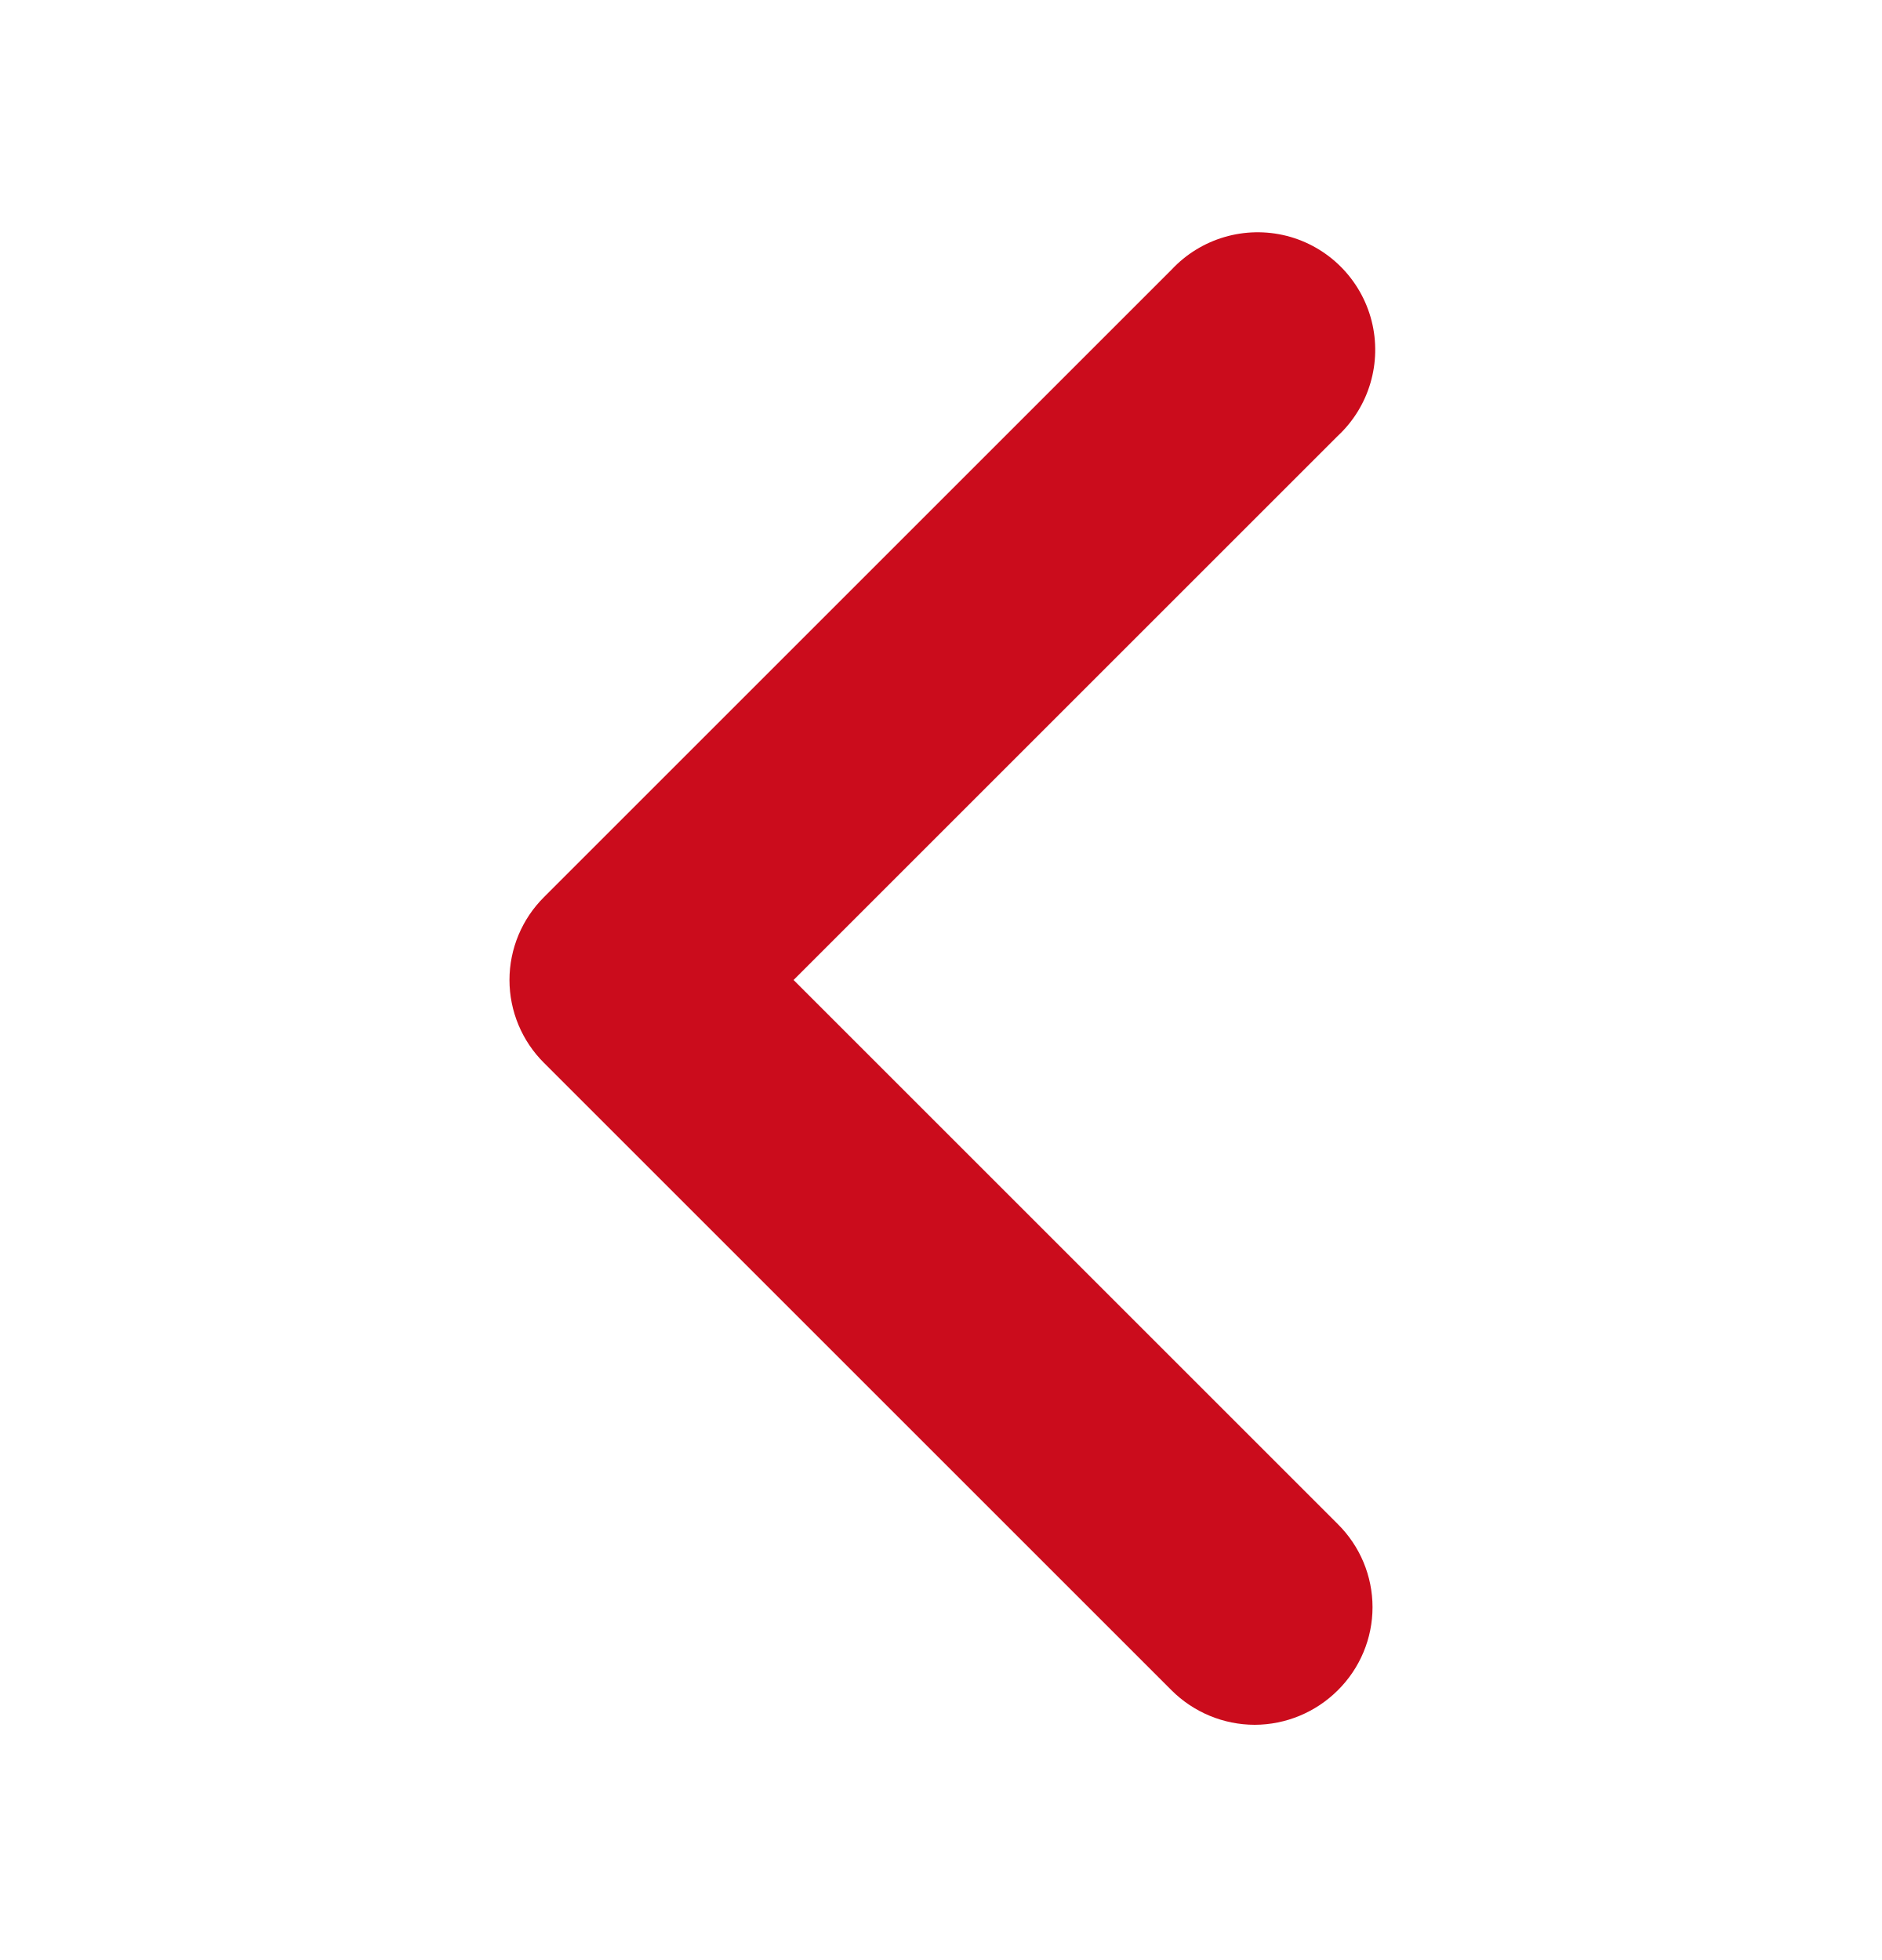
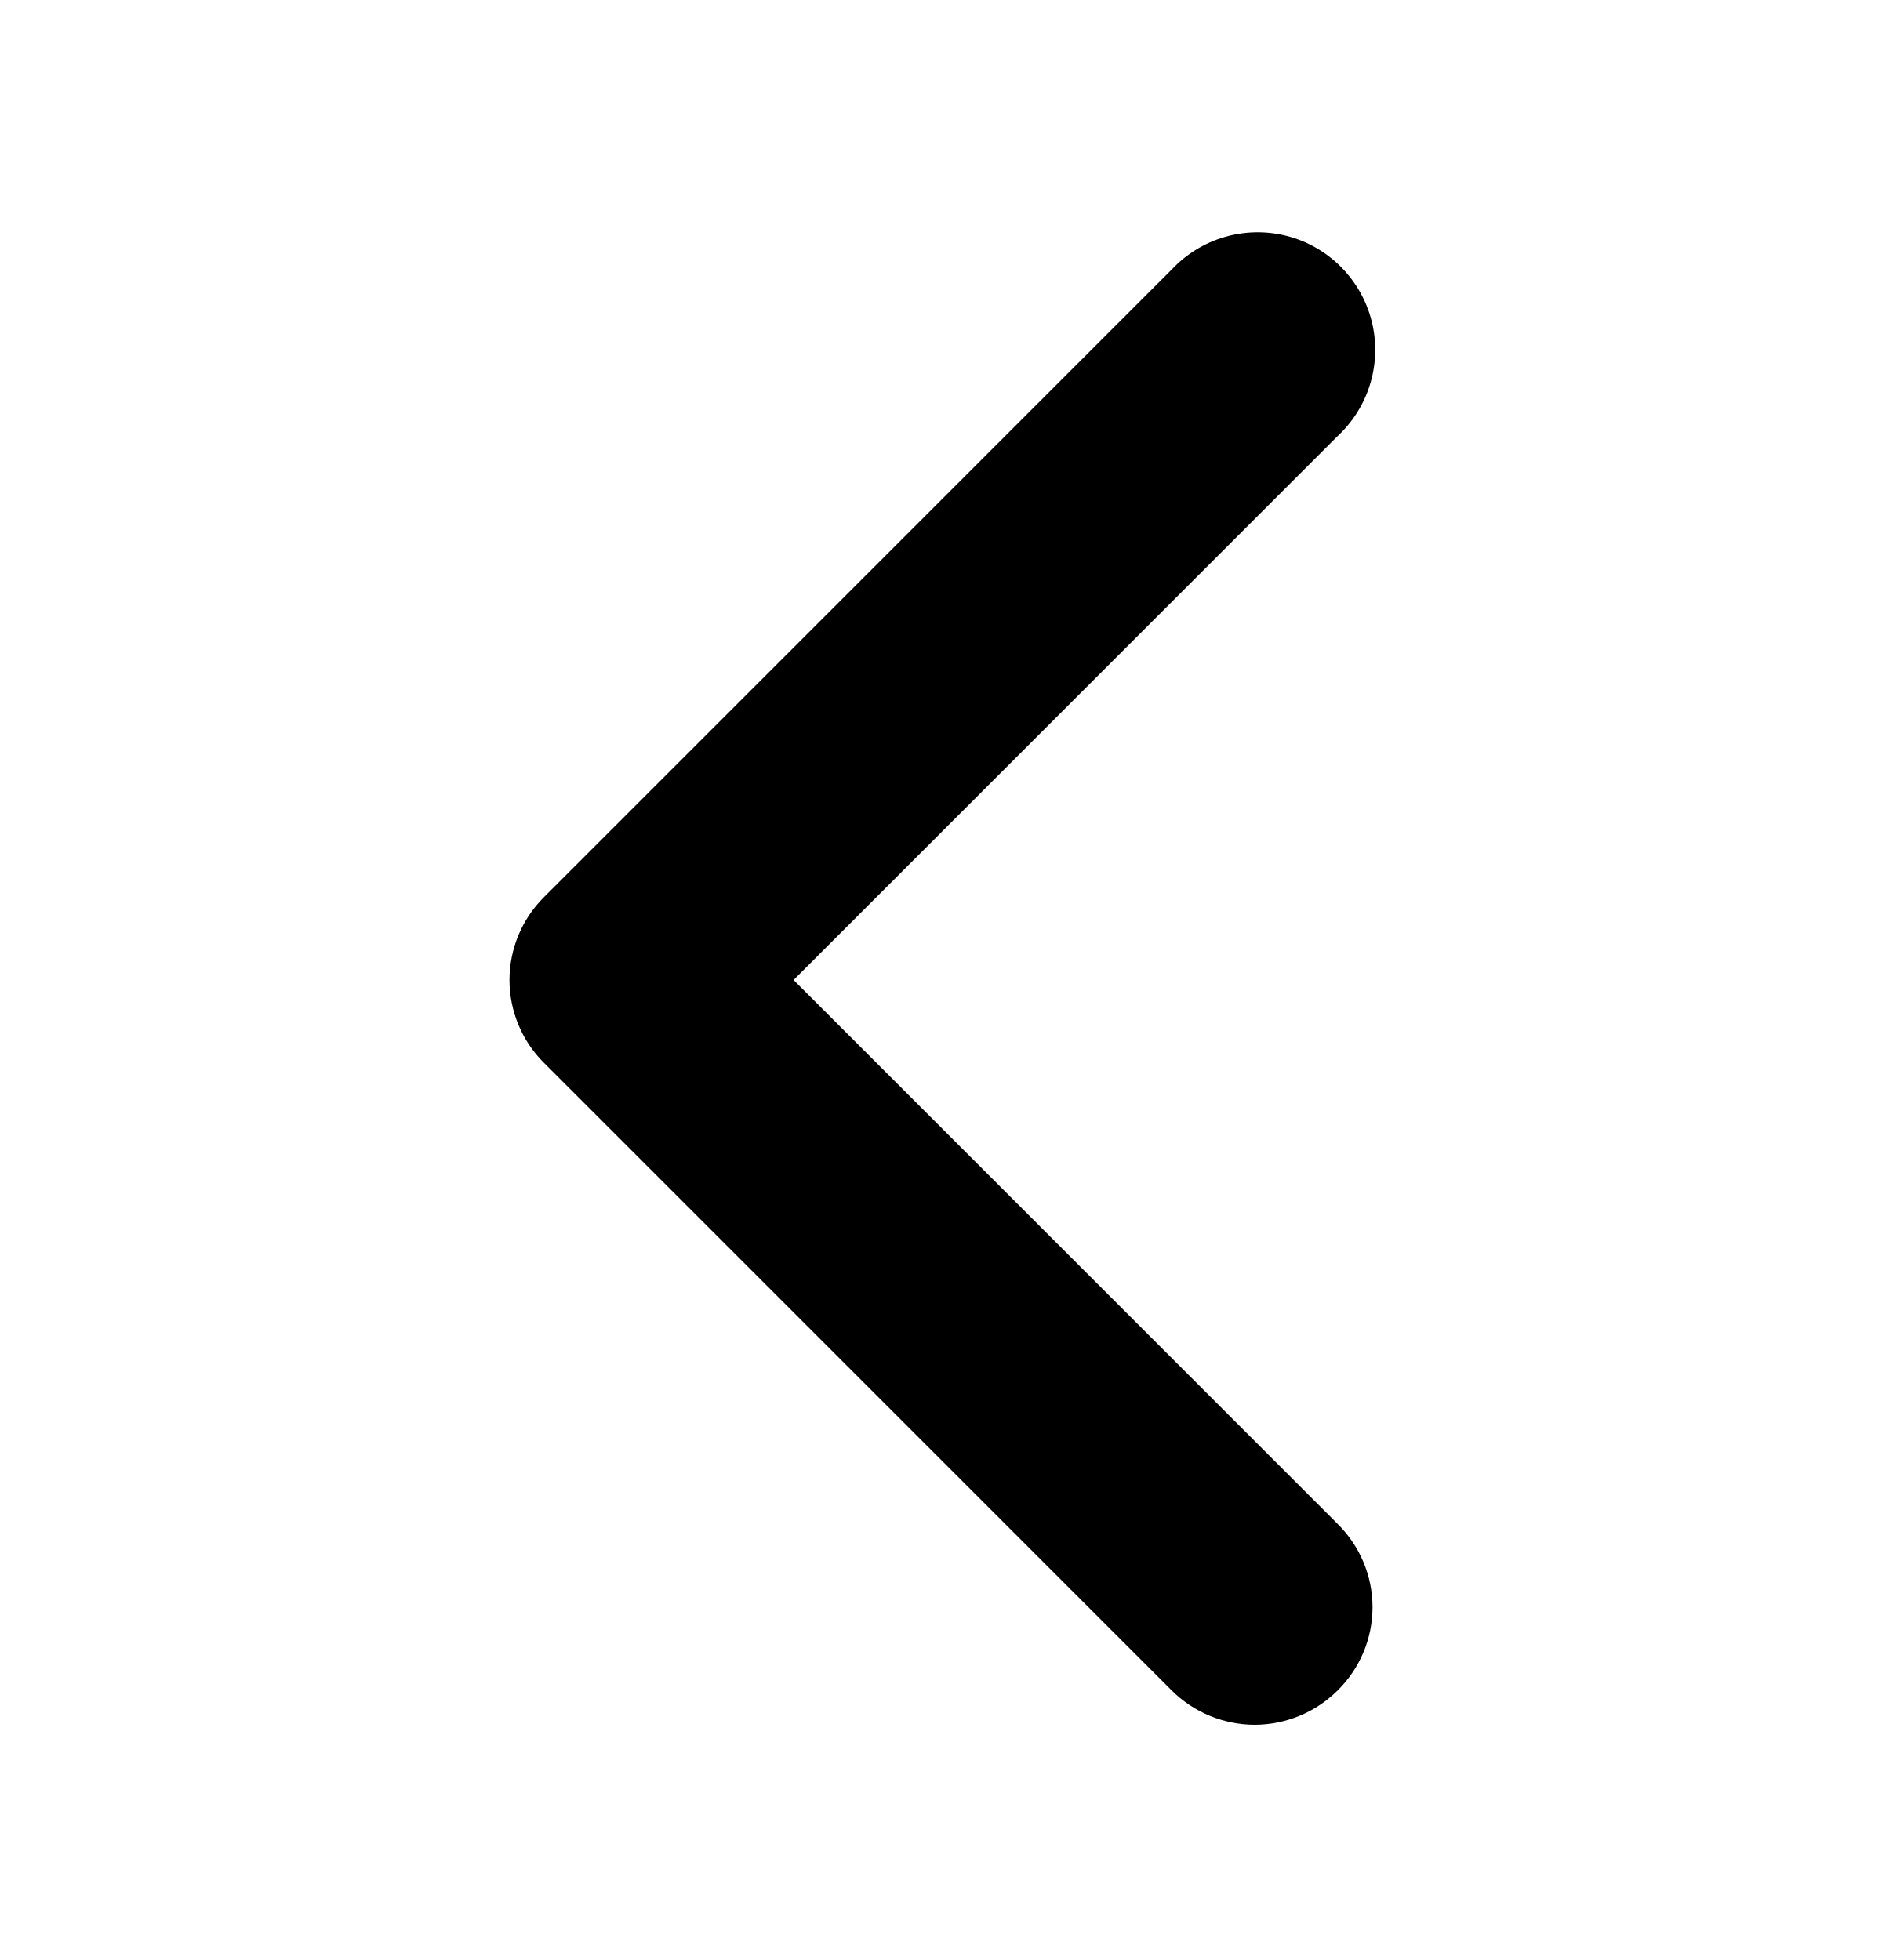
- <svg xmlns="http://www.w3.org/2000/svg" width="24" height="25" viewBox="0 0 24 25" fill="none">
+ <svg xmlns="http://www.w3.org/2000/svg" width="24" height="25" viewBox="0 0 24 25" fill="inherit">
  <g id="Arrows-chevron/Chevron-Left">
-     <path id="Icon" d="M16 22C15.602 21.999 15.222 21.841 14.94 21.56L6.94 13.56C6.657 13.28 6.497 12.898 6.497 12.5C6.497 12.102 6.657 11.72 6.94 11.44L14.94 3.44C15.314 3.039 15.877 2.874 16.409 3.009C16.94 3.145 17.355 3.56 17.491 4.092C17.626 4.623 17.461 5.186 17.06 5.56L10.12 12.5L17.06 19.44C17.343 19.72 17.503 20.102 17.503 20.5C17.503 20.898 17.343 21.28 17.06 21.56C16.778 21.841 16.397 21.999 16 22Z" fill="#CB0C1C" />
+     <path id="Icon" d="M16 22C15.602 21.999 15.222 21.841 14.94 21.56L6.94 13.56C6.657 13.28 6.497 12.898 6.497 12.5C6.497 12.102 6.657 11.72 6.94 11.44L14.94 3.44C15.314 3.039 15.877 2.874 16.409 3.009C16.94 3.145 17.355 3.56 17.491 4.092C17.626 4.623 17.461 5.186 17.06 5.56L10.12 12.5L17.06 19.44C17.343 19.72 17.503 20.102 17.503 20.5C17.503 20.898 17.343 21.28 17.06 21.56C16.778 21.841 16.397 21.999 16 22Z" fill="inherit" />
  </g>
</svg>
